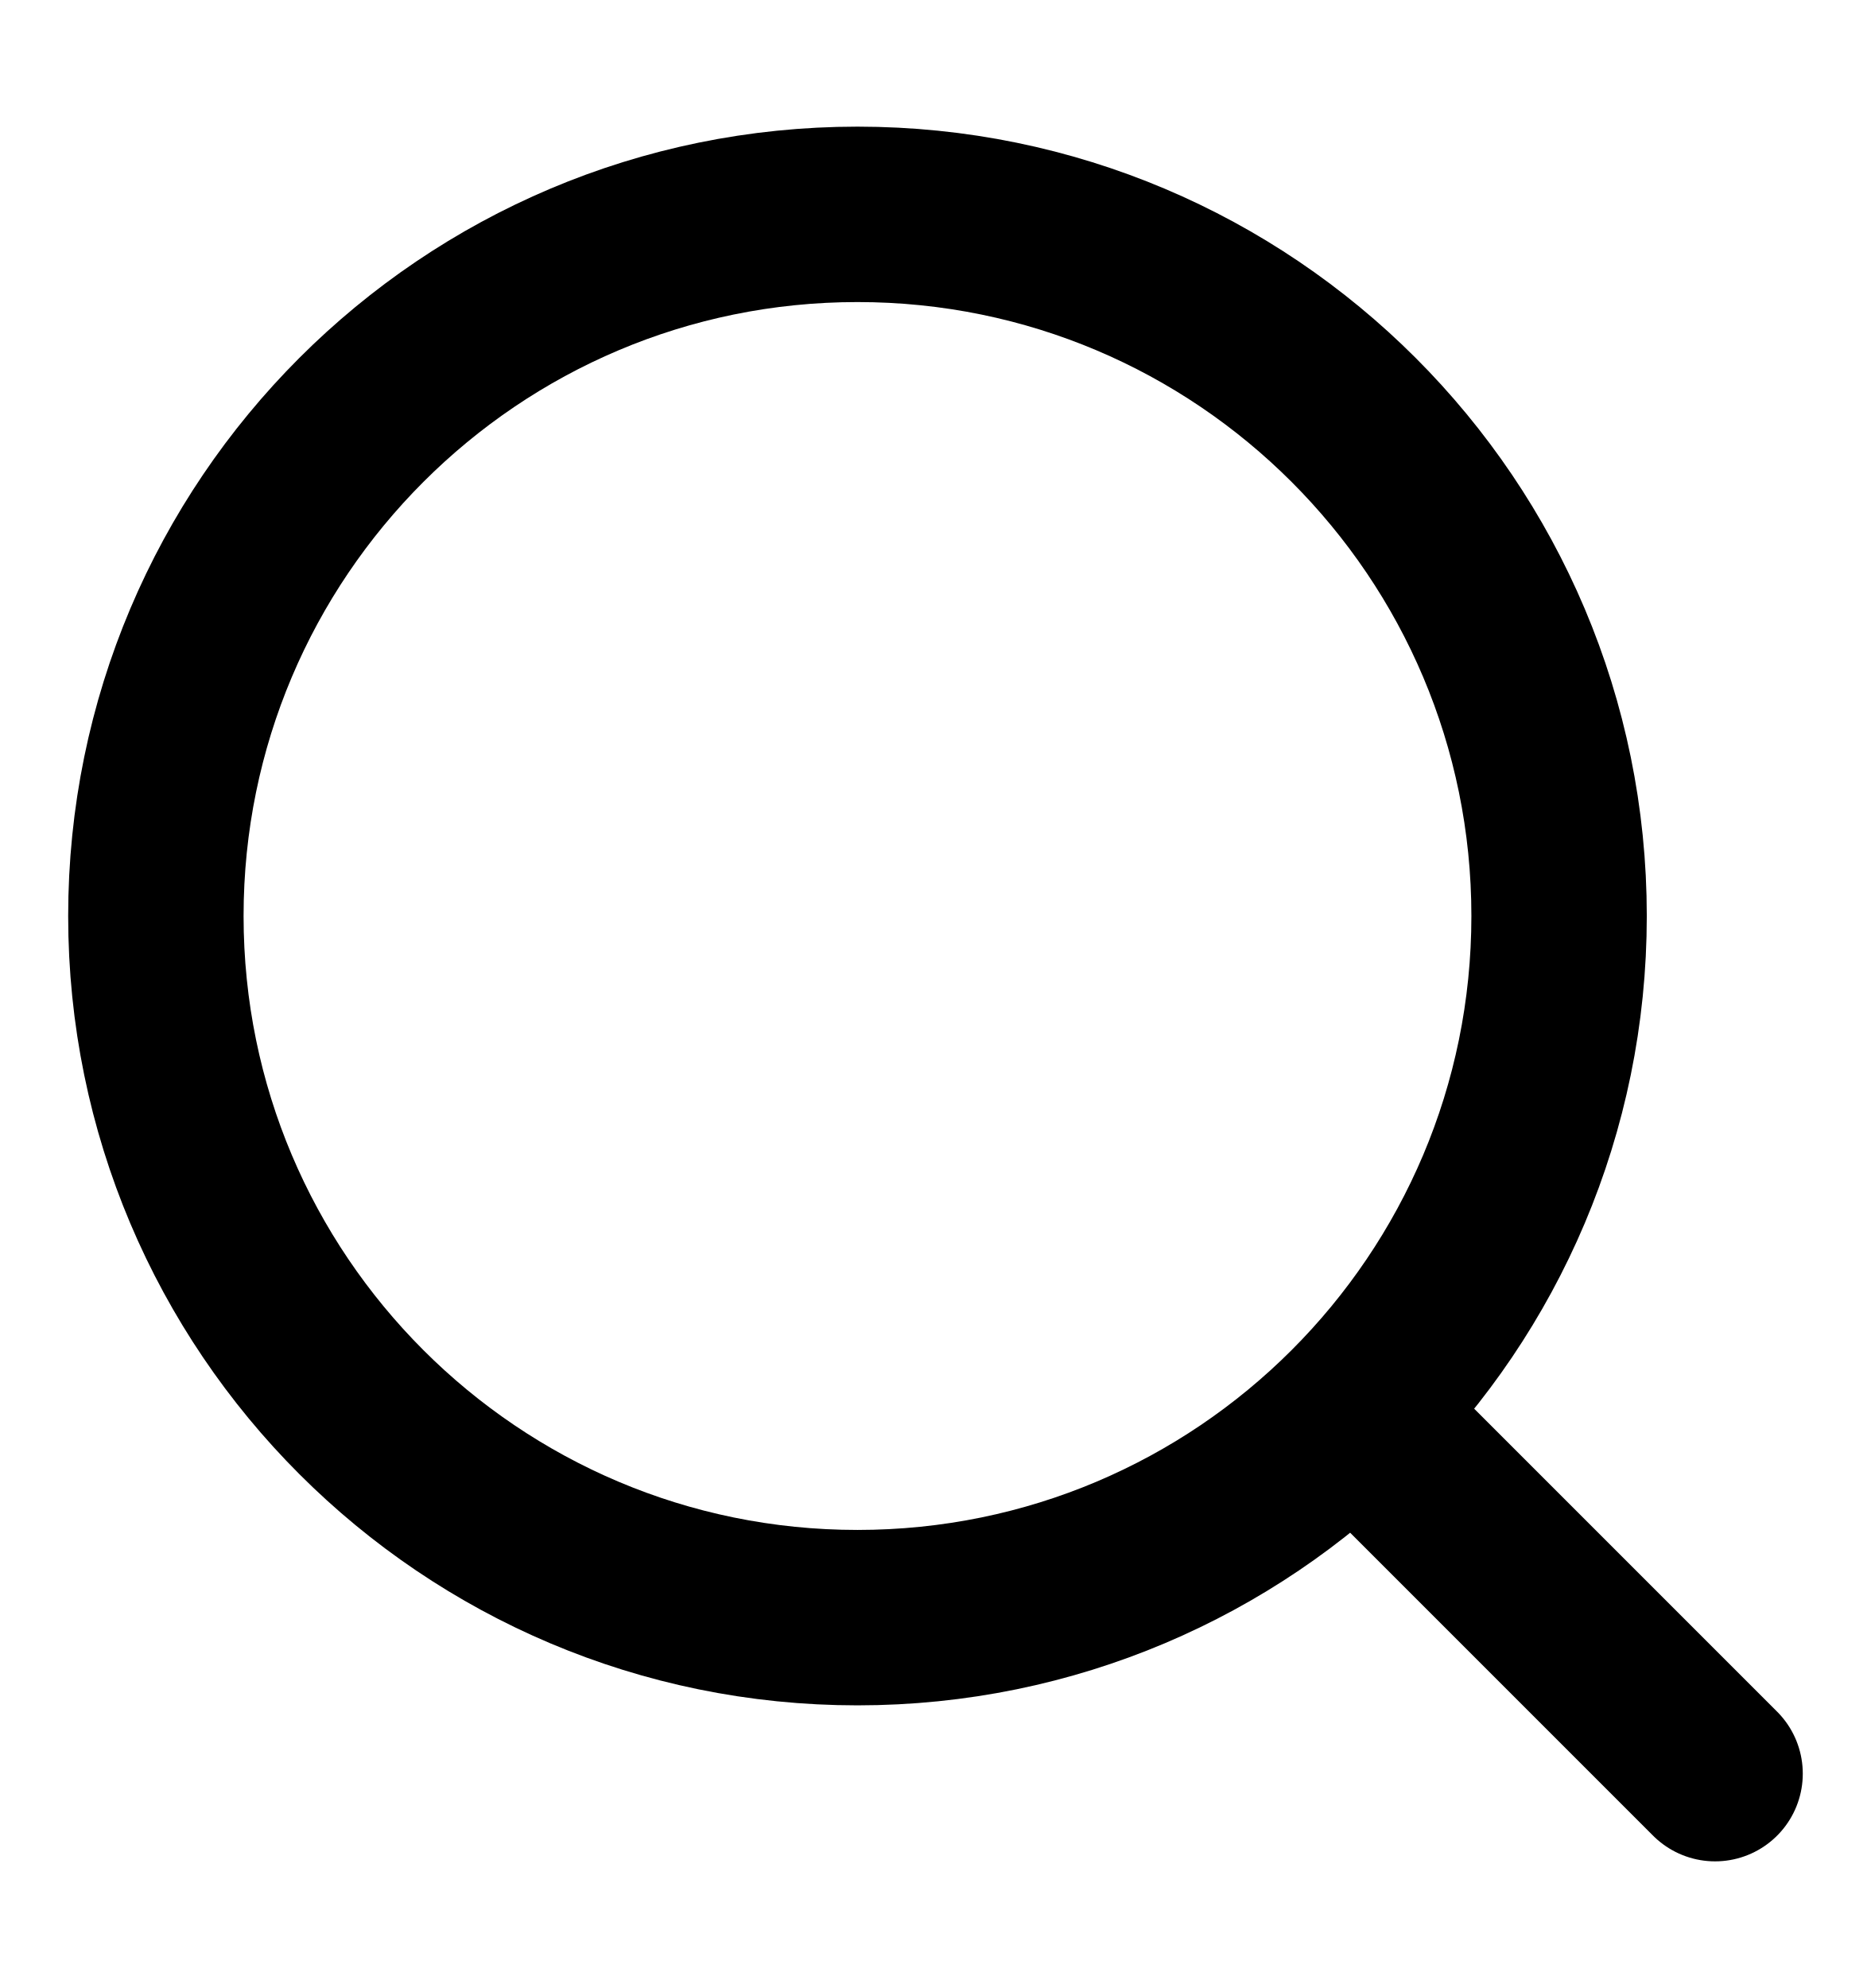
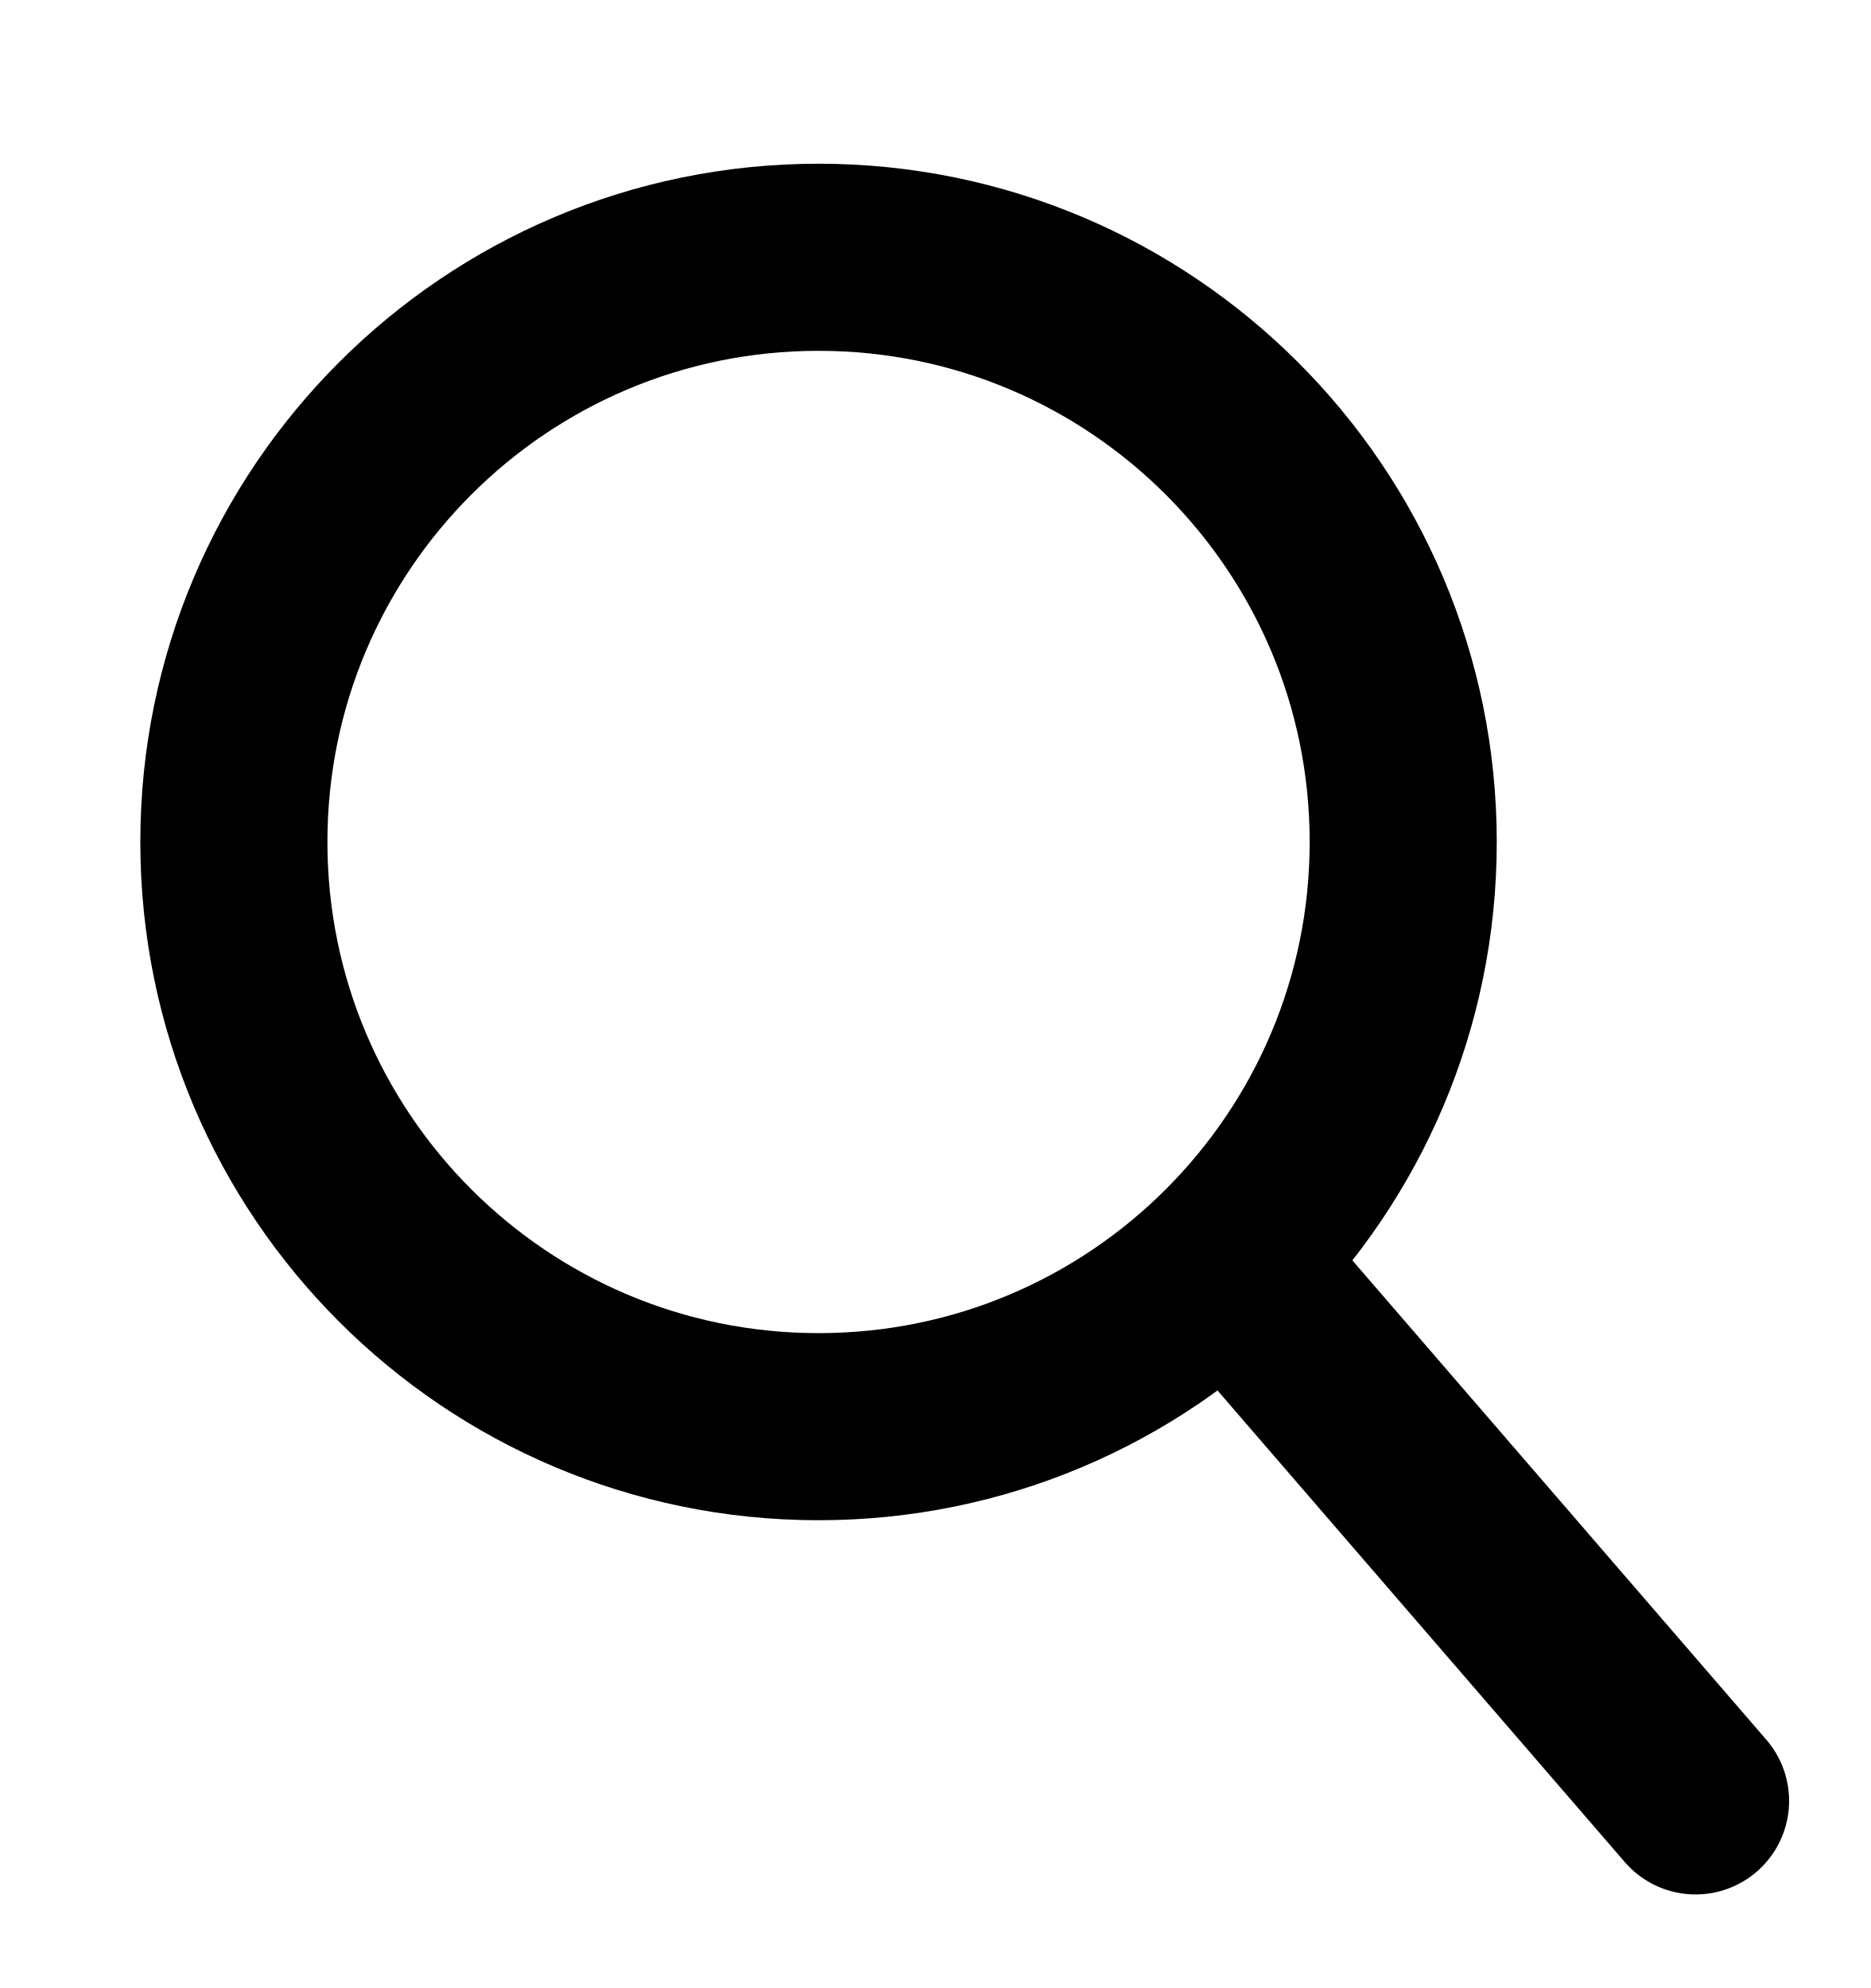
- <svg xmlns="http://www.w3.org/2000/svg" width="16" height="17" viewBox="0 0 16 17" fill="none">
-   <path d="M11.667 12.167L14.667 15.167" stroke="black" stroke-width="1.5" stroke-linecap="round" stroke-linejoin="round" />
-   <path d="M13.333 7.833C13.333 4.52 10.647 1.833 7.333 1.833C4.02 1.833 1.333 4.52 1.333 7.833C1.333 11.147 4.02 13.833 7.333 13.833C10.647 13.833 13.333 11.147 13.333 7.833Z" stroke="black" stroke-width="1.5" stroke-linejoin="round" />
+ <svg xmlns="http://www.w3.org/2000/svg" width="16" height="17" viewBox="0 0 16 17" fill="none" stroke="#000000" stroke-width="1.6" stroke-linecap="round">
+   <circle cx="7" cy="7.2" r="5" />
+   <path d="M10.7 11l3.8 4.4" />
</svg>
